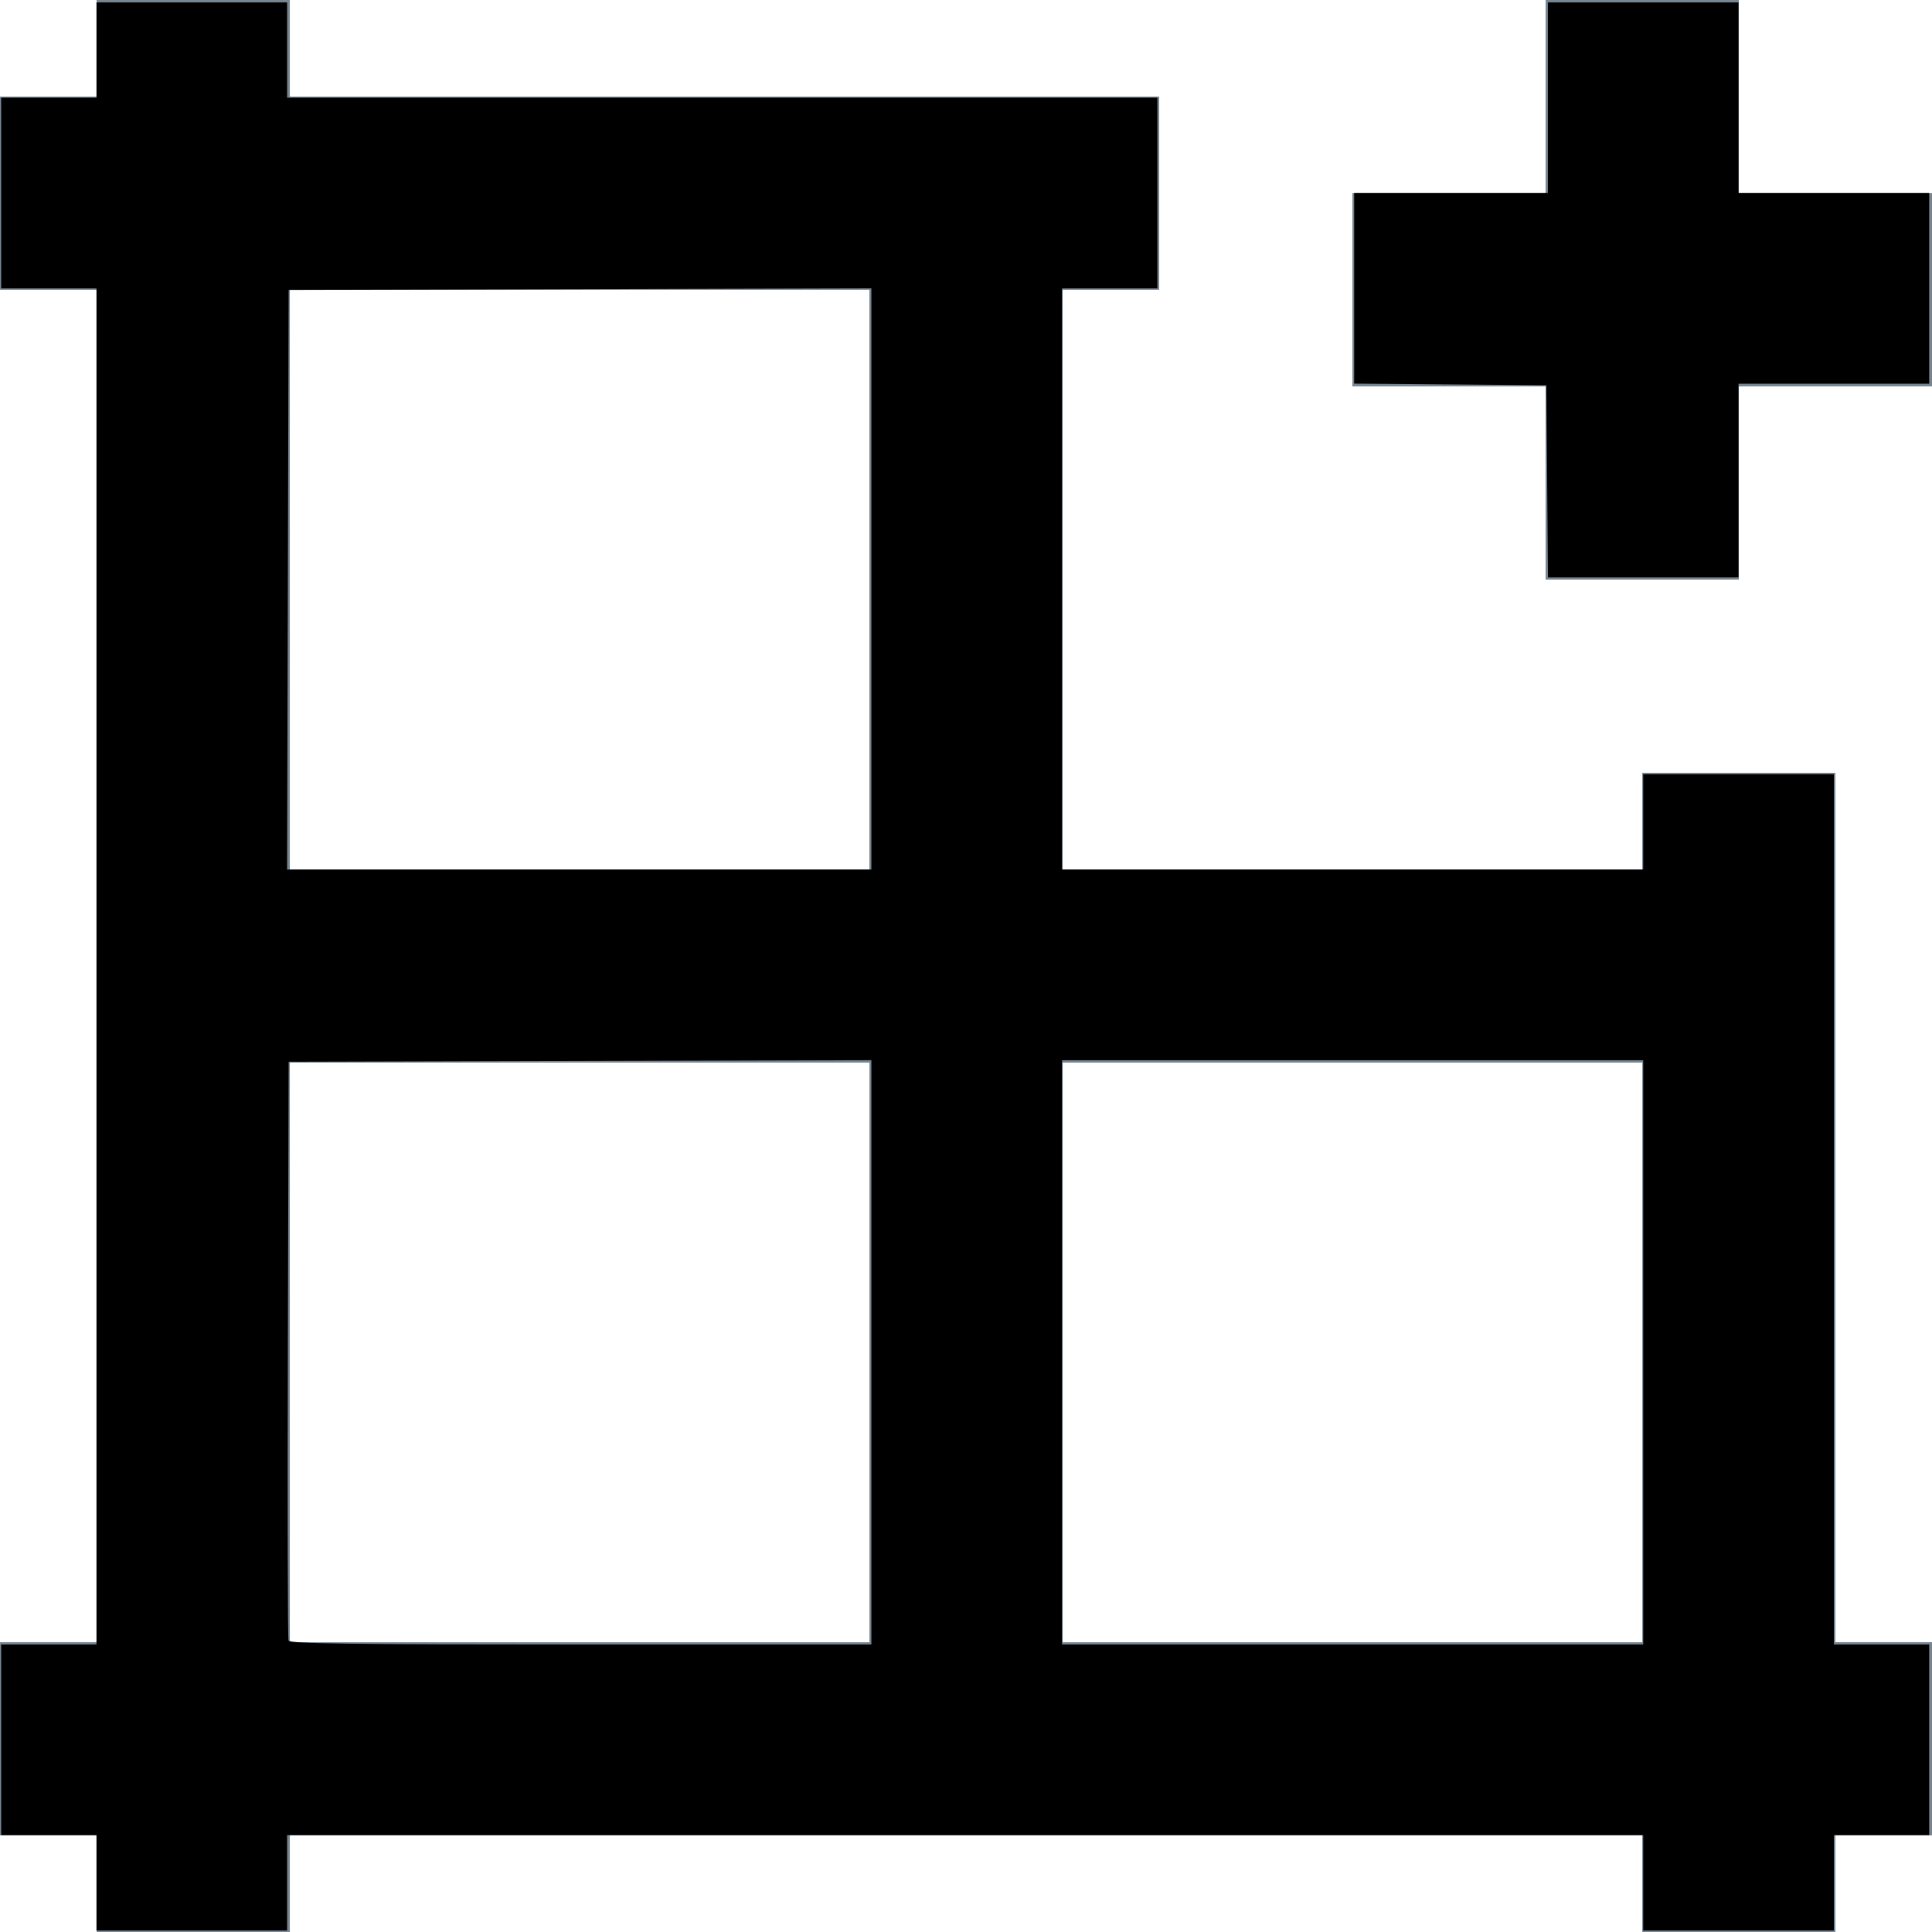
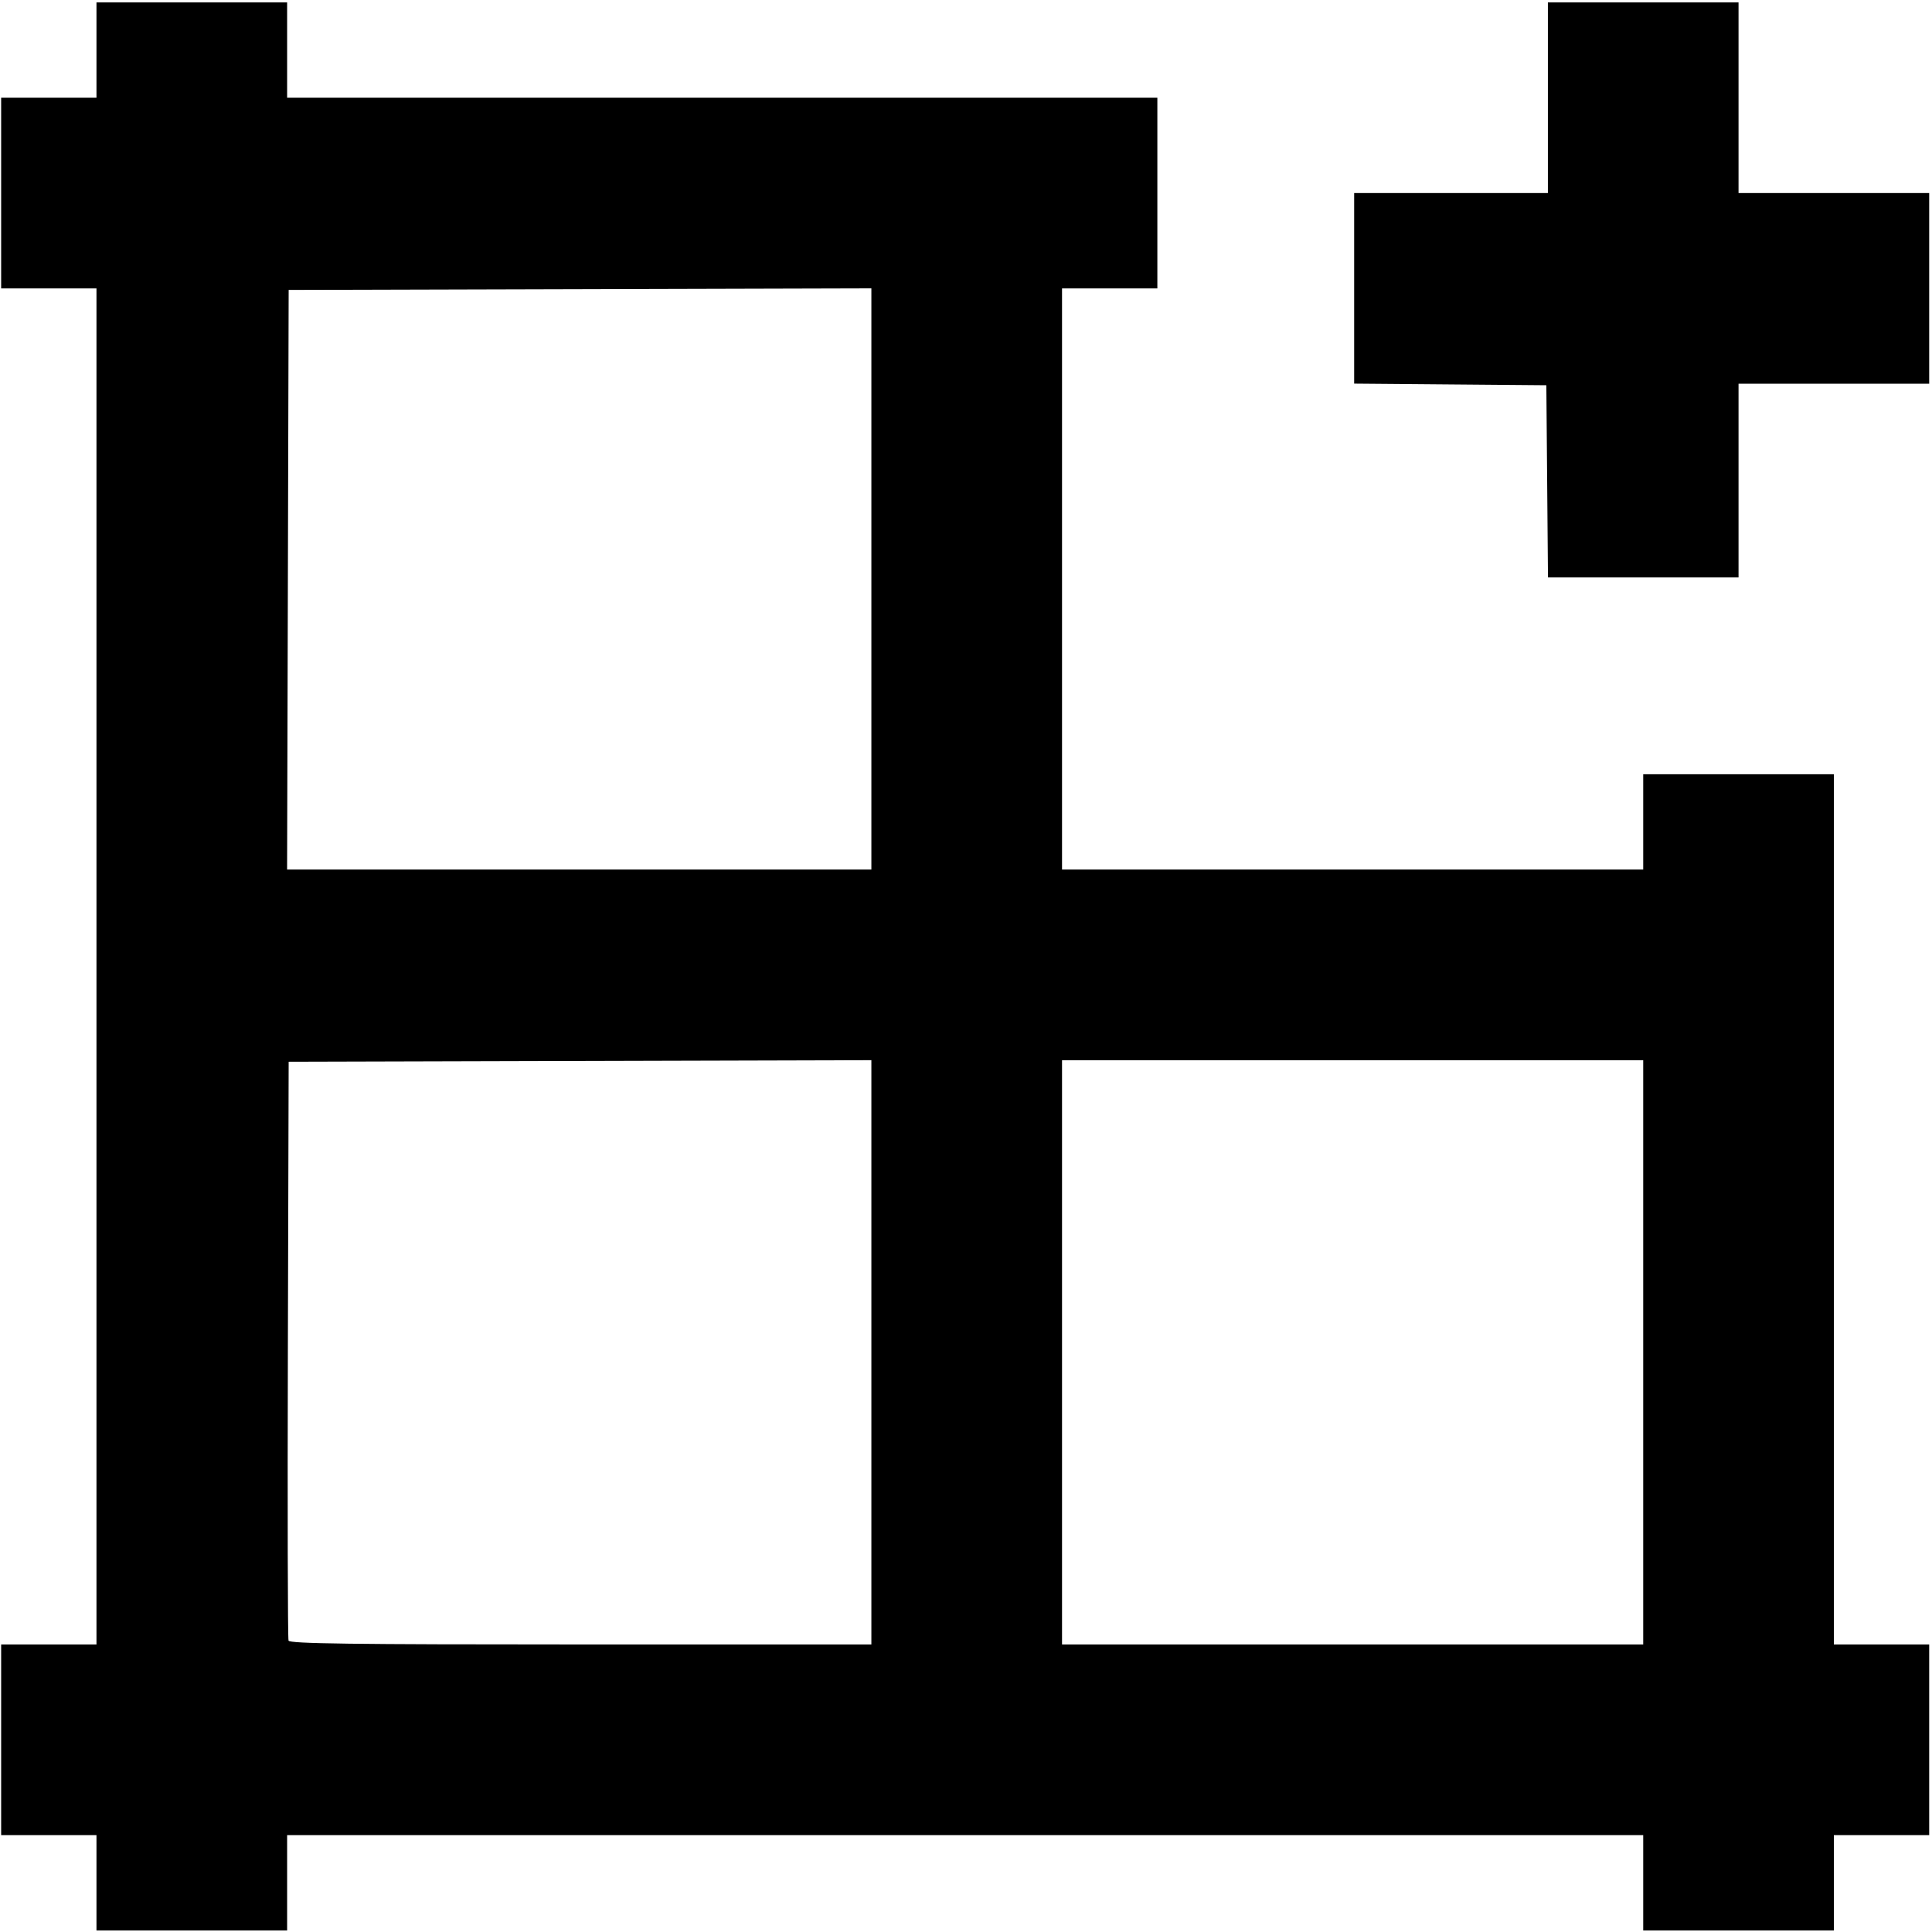
- <svg xmlns="http://www.w3.org/2000/svg" width="1024" height="1024" viewBox="0 0 1024 1024" version="1.1" id="svg6501">
-   <defs id="defs6495" />
-   <g id="Page-1" style="fill:none;fill-rule:evenodd;stroke:none;stroke-width:1" transform="matrix(37.81555,0,0,37.81555,-49.15283,-52.80883)">
-     <g id="quickcreate_grey" style="fill:#778591">
-       <path d="m 27.025,12.228 h -2.708 v 1.354 H 16.193 V 5.458 h 1.354 V 2.75 H 5.362 V 1.396 H 2.654 V 2.75 H 1.3 V 5.458 H 2.654 V 24.413 H 1.3 v 2.708 h 1.354 v 1.354 h 2.708 v -1.354 H 24.317 v 1.354 h 2.708 v -1.354 h 1.354 v -2.708 h -1.354 z M 13.485,5.458 V 13.582 H 5.362 V 5.458 Z M 5.362,16.29 h 8.124 v 8.124 H 5.362 Z m 10.832,8.124 v -8.124 h 8.124 v 8.124 z" id="Fill-1" />
-       <polygon id="Fill-2" points="20.255,4.104 20.255,6.812 22.963,6.812 22.963,9.52 25.671,9.52 25.671,6.812 28.379,6.812 28.379,4.104 25.671,4.104 25.671,1.396 22.963,1.396 22.963,4.104 " />
-     </g>
-   </g>
-   <path style="stroke-width:1.63" d="m 51.132,997.913 v -25.262 H 25.87 0.608 v -50.525 -50.525 H 25.87 51.132 V 512.225 152.849 H 25.87 0.608 V 102.324 51.799 H 25.87 51.132 V 26.537 1.275 h 50.525 50.525 V 26.537 51.799 h 230.62 230.62 v 50.525 50.525 h -25.262 -25.262 v 154.019 154.019 h 154.019 154.019 v -25.262 -25.262 h 50.525 50.525 v 230.62 230.62 h 25.262 25.262 v 50.525 50.525 h -25.262 -25.262 v 25.262 25.262 h -50.525 -50.525 v -25.262 -25.262 H 511.558 152.181 v 25.262 25.262 H 101.657 51.132 Z M 461.848,716.76 V 561.918 l -154.426,0.416 -154.426,0.416 -0.42,152.389 c -0.231,83.814 -0.071,153.306 0.356,154.426 0.614,1.61 33.091,2.037 154.846,2.037 h 154.07 z m 409.086,0.008 V 561.935 H 716.916 562.898 V 716.768 871.602 H 716.916 870.935 Z M 461.848,306.859 V 152.832 l -154.426,0.416 -154.426,0.416 -0.416,153.611 -0.416,153.611 H 307.007 461.848 Z" id="path6507" />
-   <path style="stroke-width:1.63" d="m 820.026,255.12 -0.431,-50.932 -50.932,-0.431 -50.932,-0.431 v -50.501 -50.501 h 51.34 51.34 V 51.799 1.275 h 50.525 50.525 V 51.799 102.324 h 50.525 50.525 v 50.525 50.525 h -50.525 -50.525 v 51.34 51.34 h -50.501 -50.501 z" id="path6509" />
+ <svg xmlns="http://www.w3.org/2000/svg" width="1024" height="1024" viewBox="0 0 1024 1024" version="1.1">
+   <path id="path6507" d="m 51.132,997.913 v -25.262 H 25.87 0.608 v -50.525 -50.525 H 25.87 51.132 V 512.225 152.849 H 25.87 0.608 V 102.324 51.799 H 25.87 51.132 V 26.537 1.275 h 50.525 50.525 V 26.537 51.799 h 230.62 230.62 v 50.525 50.525 h -25.262 -25.262 v 154.019 154.019 h 154.019 154.019 v -25.262 -25.262 h 50.525 50.525 v 230.62 230.62 h 25.262 25.262 v 50.525 50.525 h -25.262 -25.262 v 25.262 25.262 h -50.525 -50.525 v -25.262 -25.262 H 511.558 152.181 v 25.262 25.262 H 101.657 51.132 Z M 461.848,716.76 V 561.918 l -154.426,0.416 -154.426,0.416 -0.42,152.389 c -0.231,83.814 -0.071,153.306 0.356,154.426 0.614,1.61 33.091,2.037 154.846,2.037 h 154.07 z m 409.086,0.008 V 561.935 H 716.916 562.898 V 716.768 871.602 H 716.916 870.935 Z M 461.848,306.859 V 152.832 l -154.426,0.416 -154.426,0.416 -0.416,153.611 -0.416,153.611 H 307.007 461.848 Z" style="stroke-width:1.63" />
+   <path id="path6509" d="m 820.026,255.12 -0.431,-50.932 -50.932,-0.431 -50.932,-0.431 v -50.501 -50.501 h 51.34 51.34 V 51.799 1.275 h 50.525 50.525 V 51.799 102.324 h 50.525 50.525 v 50.525 50.525 h -50.525 -50.525 v 51.34 51.34 h -50.501 -50.501 z" style="stroke-width:1.63" />
</svg>
